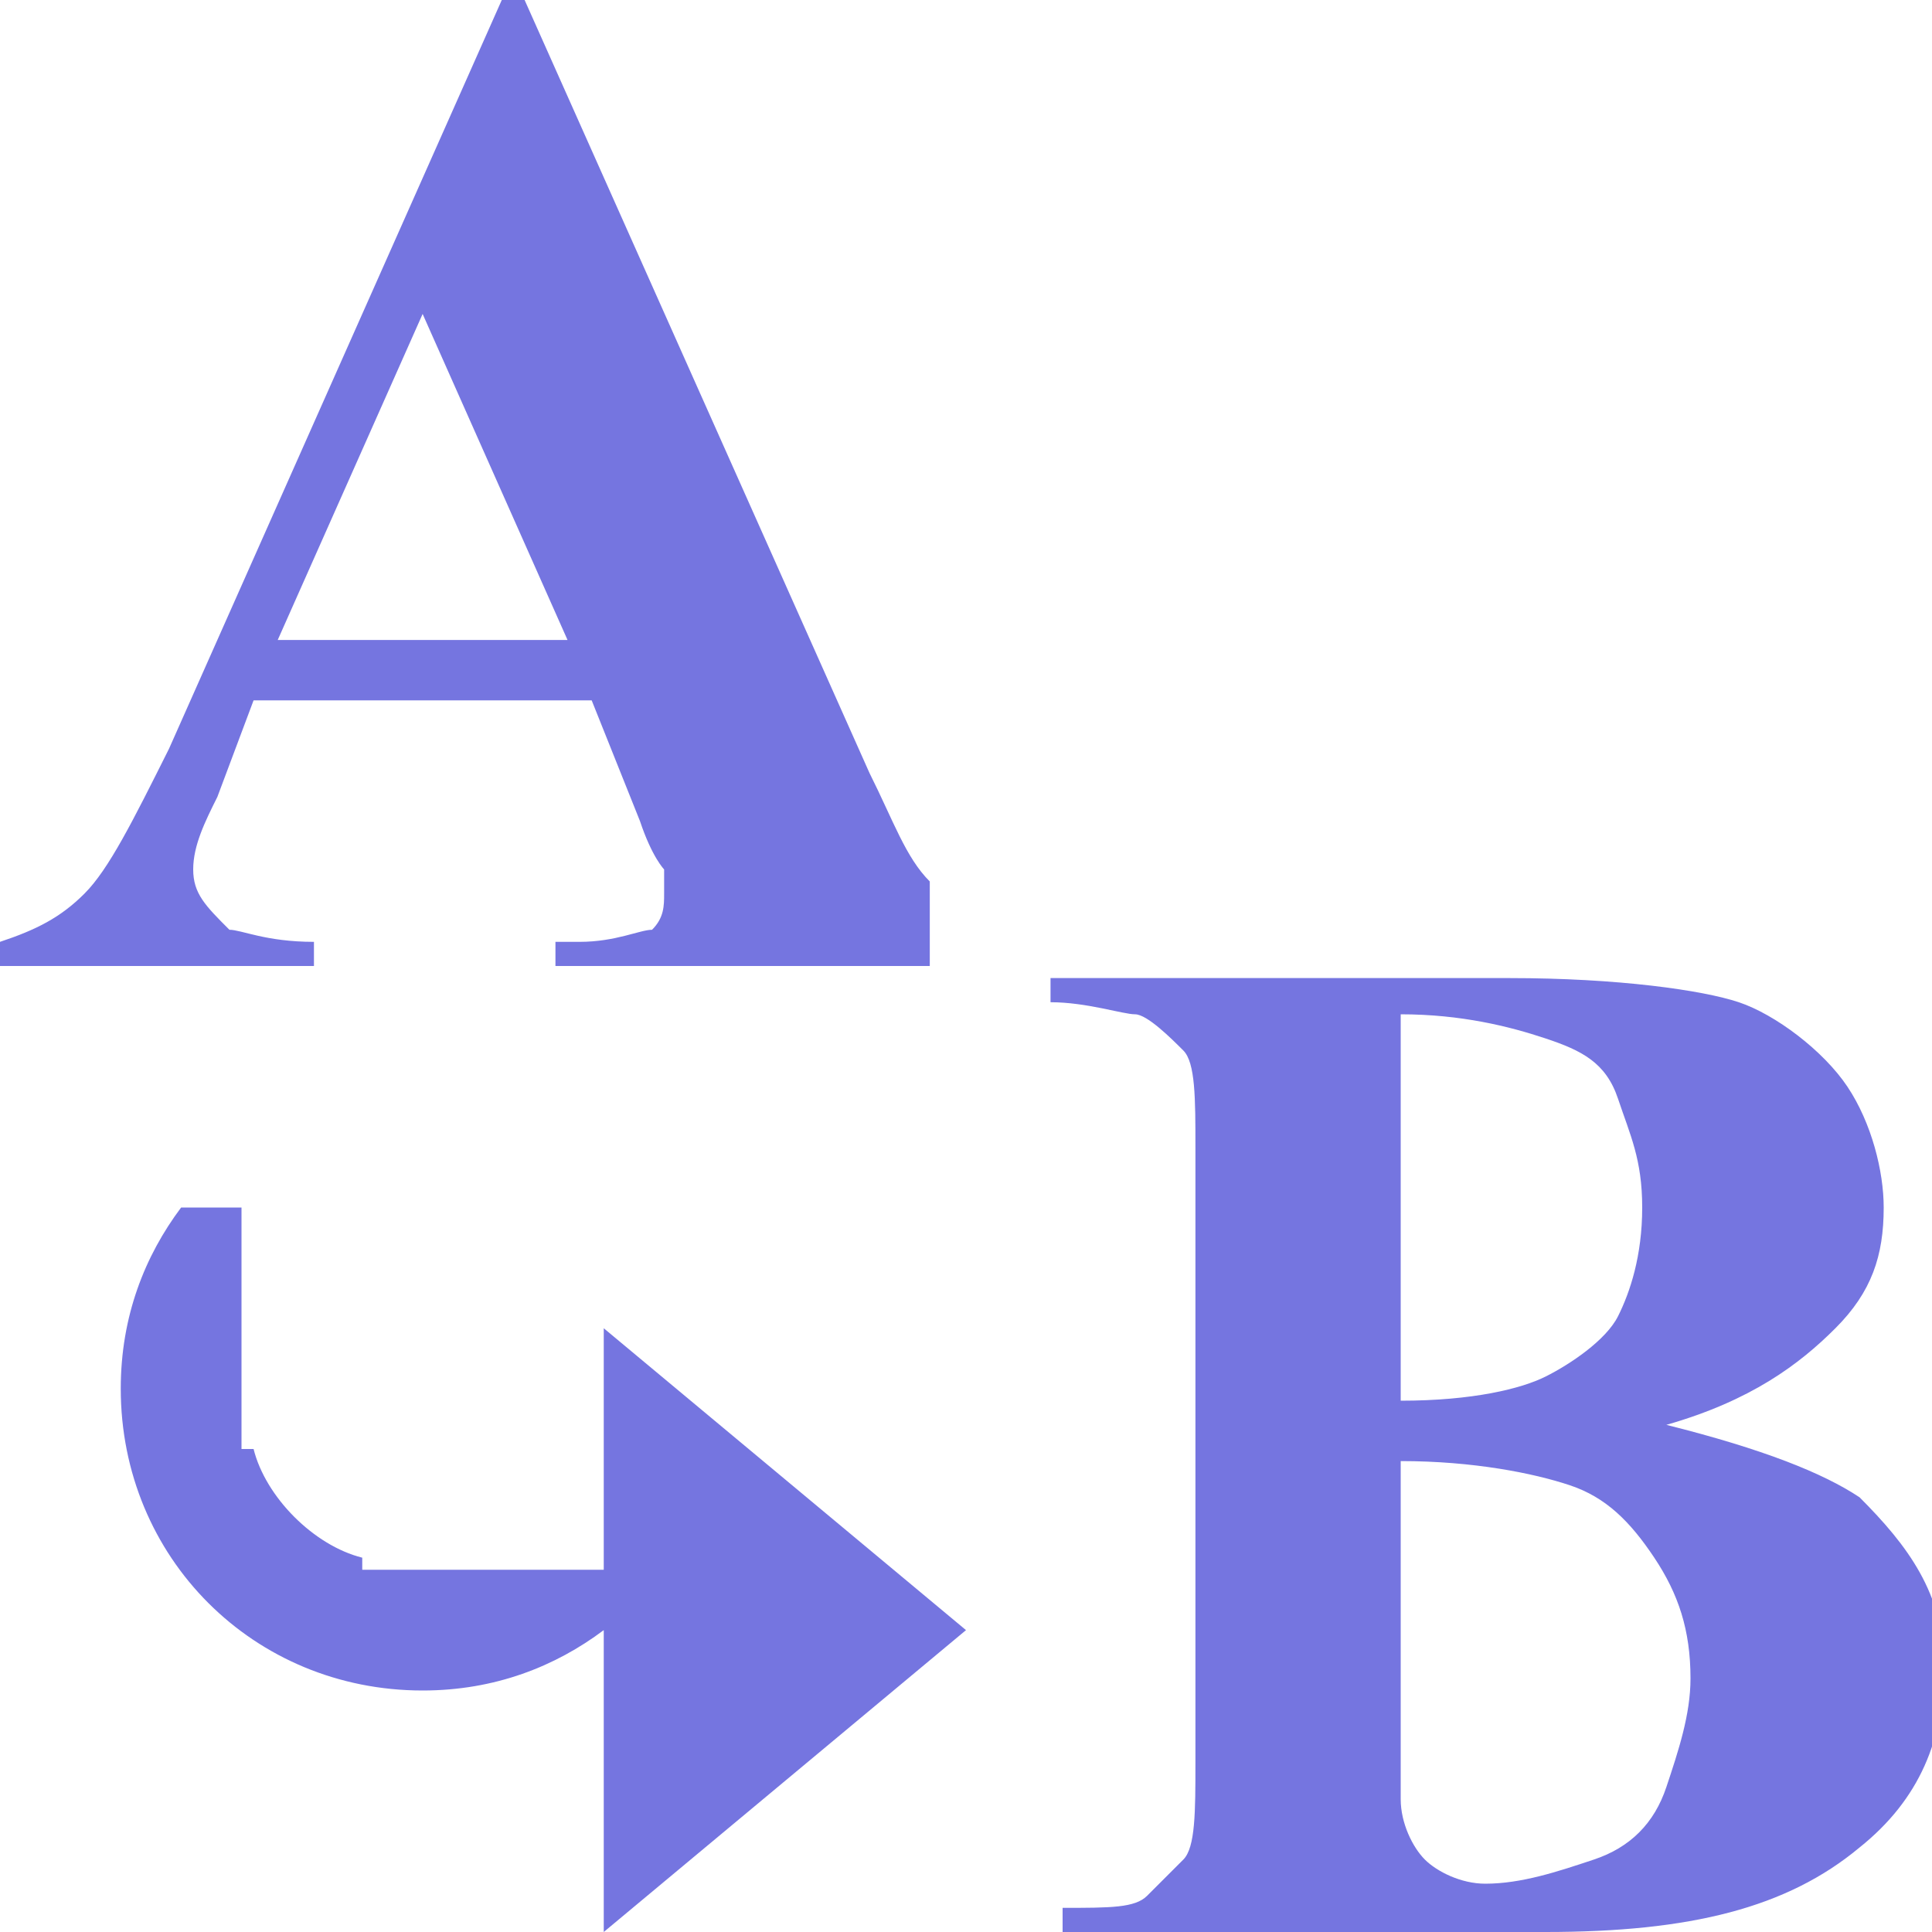
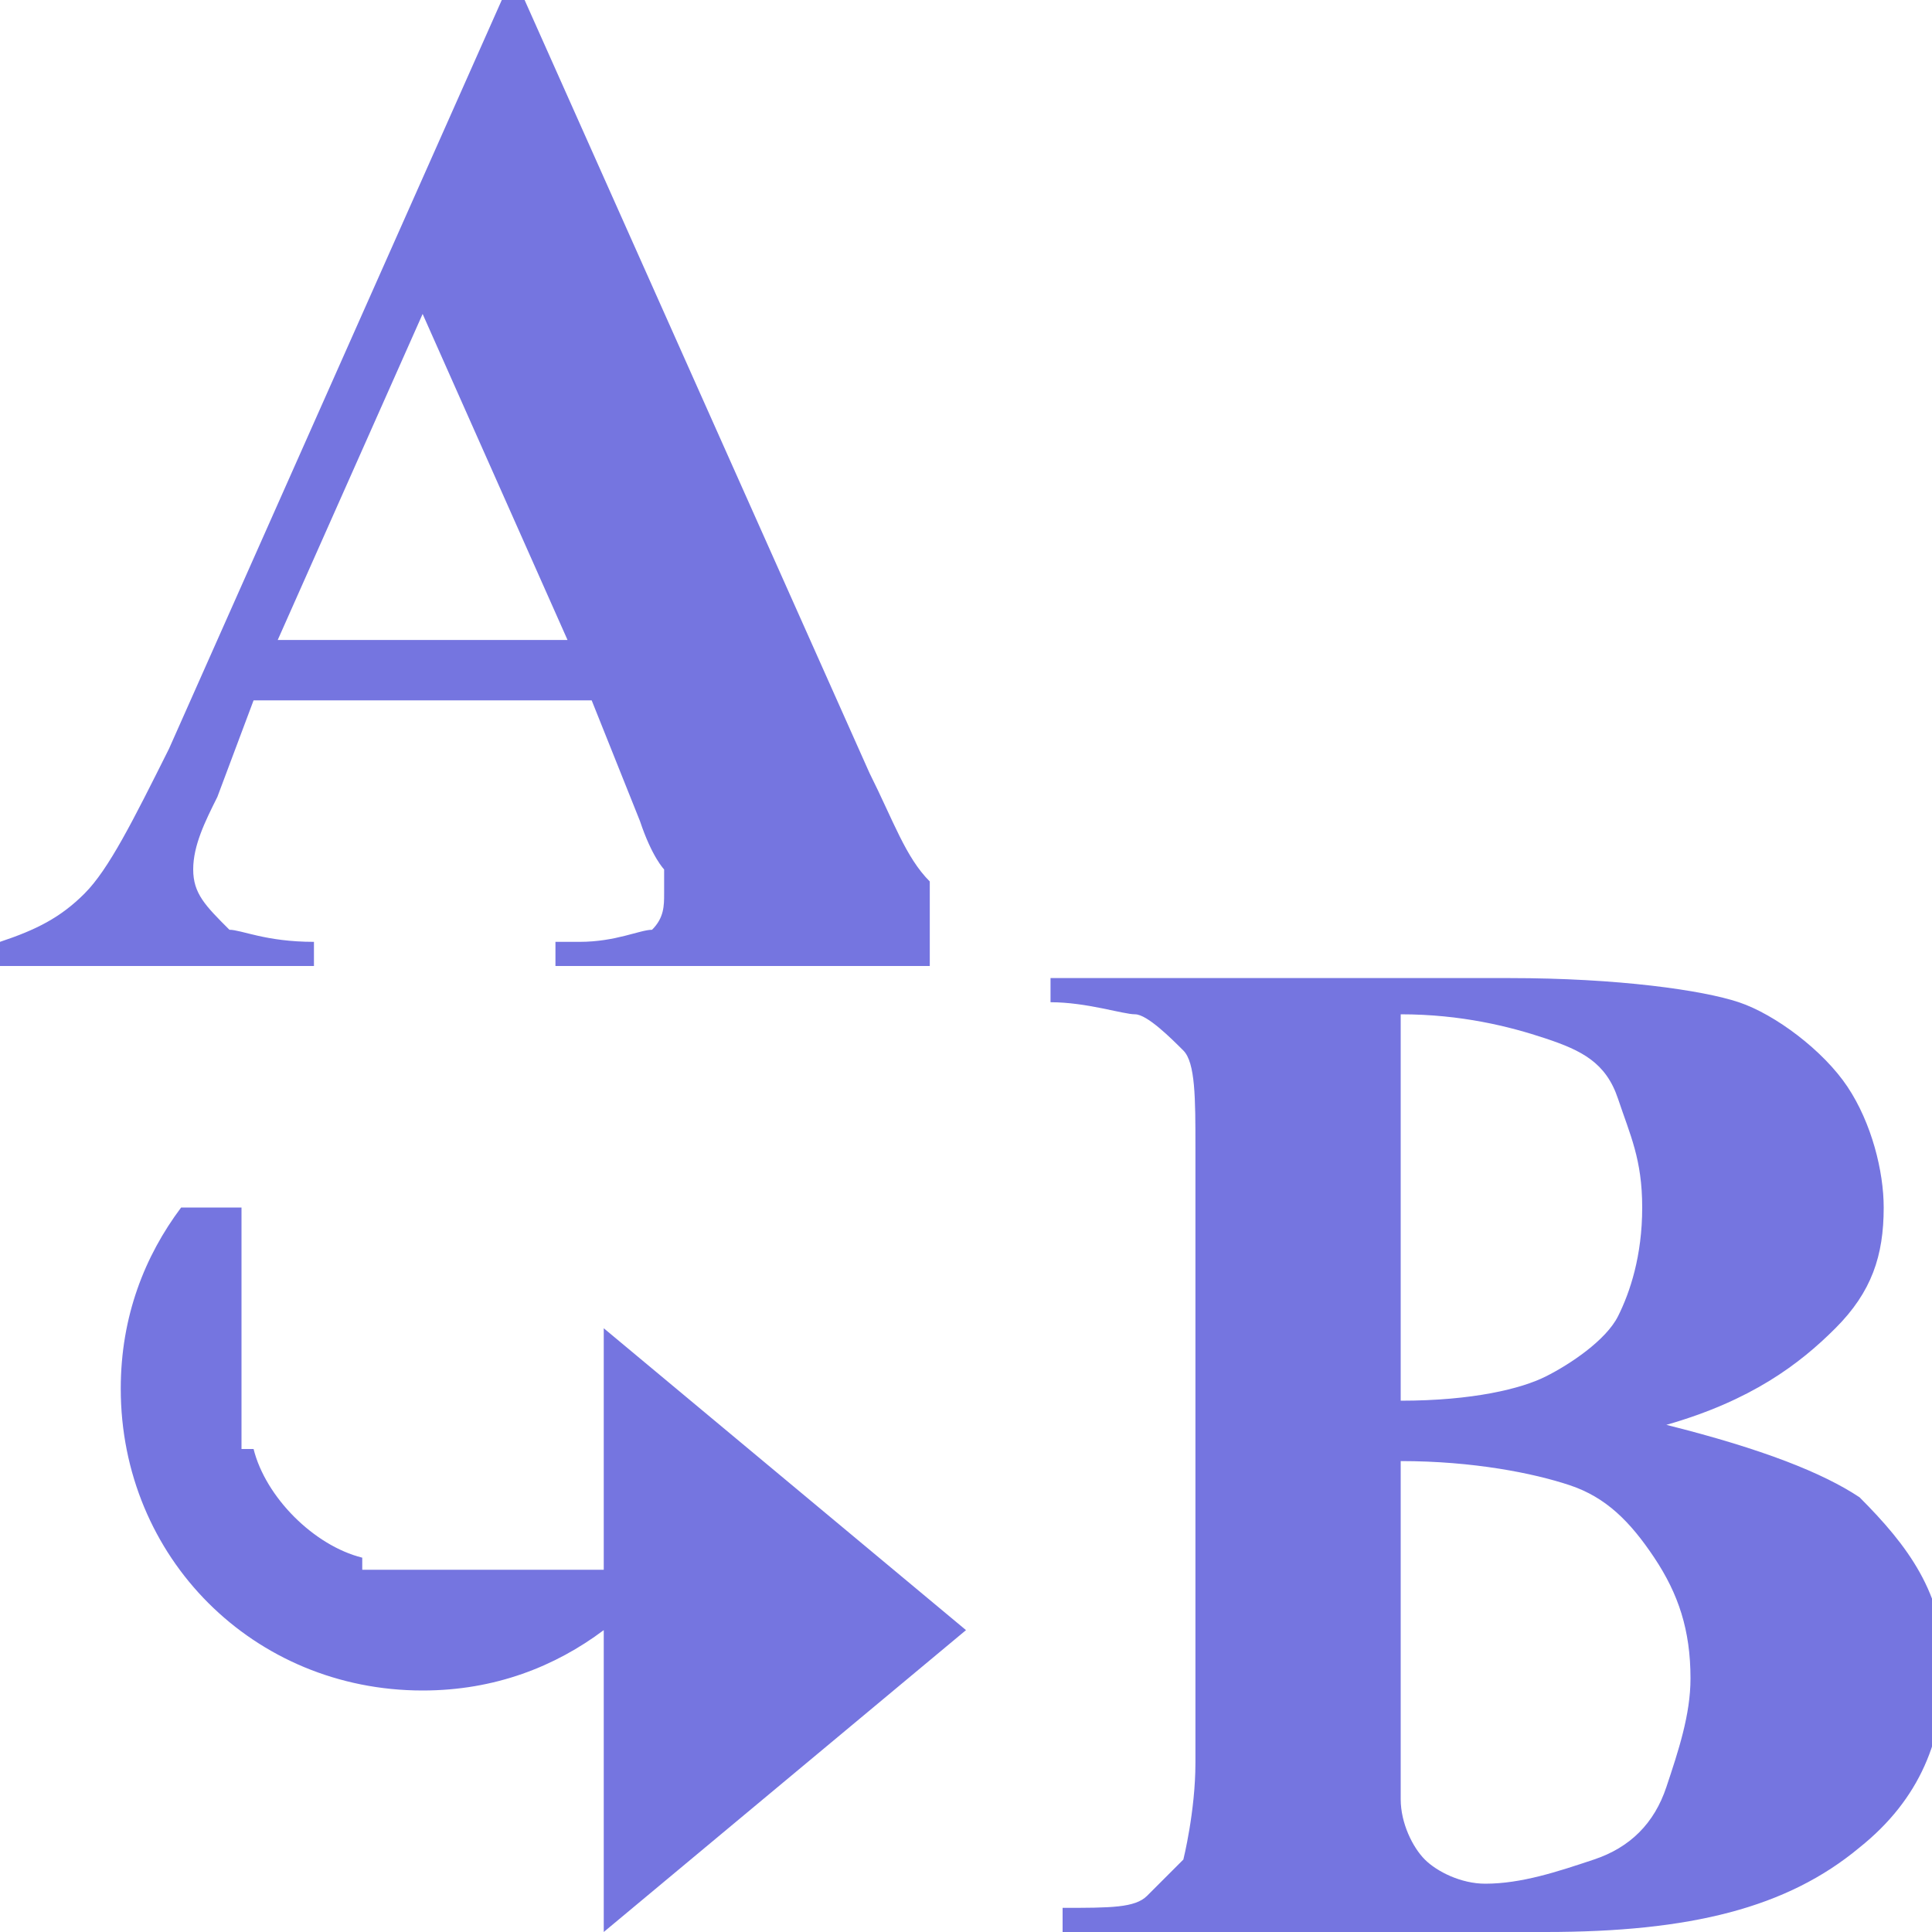
<svg xmlns="http://www.w3.org/2000/svg" width="16" height="16" viewBox="0 0.1 16 16" preserveAspectRatio="xMinYMid meet" overflow="visible">
-   <path d="M4.8 7.9h-.2v.2h3.1v-.7c-.2-.2-.3-.5-.5-.9L4.3 0h-.1L1.4 6.3c-.3.6-.5 1-.7 1.2s-.4.3-.7.4v.2h2.6v-.2c-.4 0-.6-.1-.7-.1-.2-.2-.3-.3-.3-.5s.1-.4.2-.6l.3-.8h2.8l.4 1c.1.3.2.4.2.4 0 .1 0 .1 0 .2s0 .2-.1.3c-.1 0-.3.1-.6.1zM2.3 5.4l1.2-2.7 1.2 2.7H2.3zm11.5 6.5c.8.2 1.3.4 1.6.6.4.4.7.8.7 1.4 0 .6-.2 1.1-.7 1.5-.6.5-1.4.7-2.6.7h-4v-.2c.4 0 .6 0 .7-.1s.2-.2.3-.3.1-.4.1-.8V9.6c0-.4 0-.7-.1-.8s-.3-.3-.4-.3-.4-.1-.7-.1v-.2h3.8c.9 0 1.6.1 1.9.2s.7.4.9.7.3.7.3 1c0 .4-.1.7-.4 1s-.7.6-1.4.8zm-2.2.3V15c0 .2.1.4.2.5s.3.2.5.2c.3 0 .6-.1.9-.2s.5-.3.6-.6.2-.6.2-.9c0-.4-.1-.7-.3-1s-.4-.5-.7-.6-.8-.2-1.4-.2zm0-.5c.6 0 1-.1 1.2-.2s.5-.3.6-.5.2-.5.2-.9-.1-.6-.2-.9-.3-.4-.6-.5-.7-.2-1.2-.2v3.2zM5 16.1v-2.5c-.4.3-.9.5-1.5.5C2.1 14.1 1 13 1 11.6c0-.6.2-1.1.5-1.5H2v2h.1c.1.4.5.8.9.9v.1h2v-2l3 2.5-3 2.5z" fill="#7575E0" />
+   <path d="M4.8 7.9h-.2v.2h3.1v-.7c-.2-.2-.3-.5-.5-.9L4.3 0h-.1L1.4 6.3c-.3.6-.5 1-.7 1.2s-.4.3-.7.4v.2h2.6v-.2c-.4 0-.6-.1-.7-.1-.2-.2-.3-.3-.3-.5s.1-.4.2-.6l.3-.8h2.8l.4 1c.1.3.2.4.2.4v.2c0 .1 0 .2-.1.3-.1 0-.3.1-.6.1zM2.3 5.4l1.2-2.7 1.2 2.7H2.3zm11.5 6.5c.8.2 1.3.4 1.6.6.4.4.7.8.7 1.4 0 .6-.2 1.1-.7 1.5-.6.5-1.4.7-2.6.7h-4v-.2c.4 0 .6 0 .7-.1l.3-.3s.1-.4.1-.8V9.6c0-.4 0-.7-.1-.8s-.3-.3-.4-.3-.4-.1-.7-.1v-.2h3.8c.9 0 1.6.1 1.9.2s.7.4.9.7.3.7.3 1c0 .4-.1.7-.4 1s-.7.6-1.4.8zm-2.2.3V15c0 .2.1.4.2.5s.3.2.5.2c.3 0 .6-.1.9-.2s.5-.3.6-.6.2-.6.2-.9c0-.4-.1-.7-.3-1s-.4-.5-.7-.6-.8-.2-1.4-.2zm0-.5c.6 0 1-.1 1.2-.2s.5-.3.6-.5.2-.5.2-.9-.1-.6-.2-.9-.3-.4-.6-.5-.7-.2-1.2-.2v3.2zM5 16.1v-2.5c-.4.3-.9.5-1.5.5C2.1 14.1 1 13 1 11.6c0-.6.2-1.1.5-1.5H2v2h.1c.1.4.5.8.9.9v.1h2v-2l3 2.5-3 2.5z" fill="#7575E0" />
</svg>
